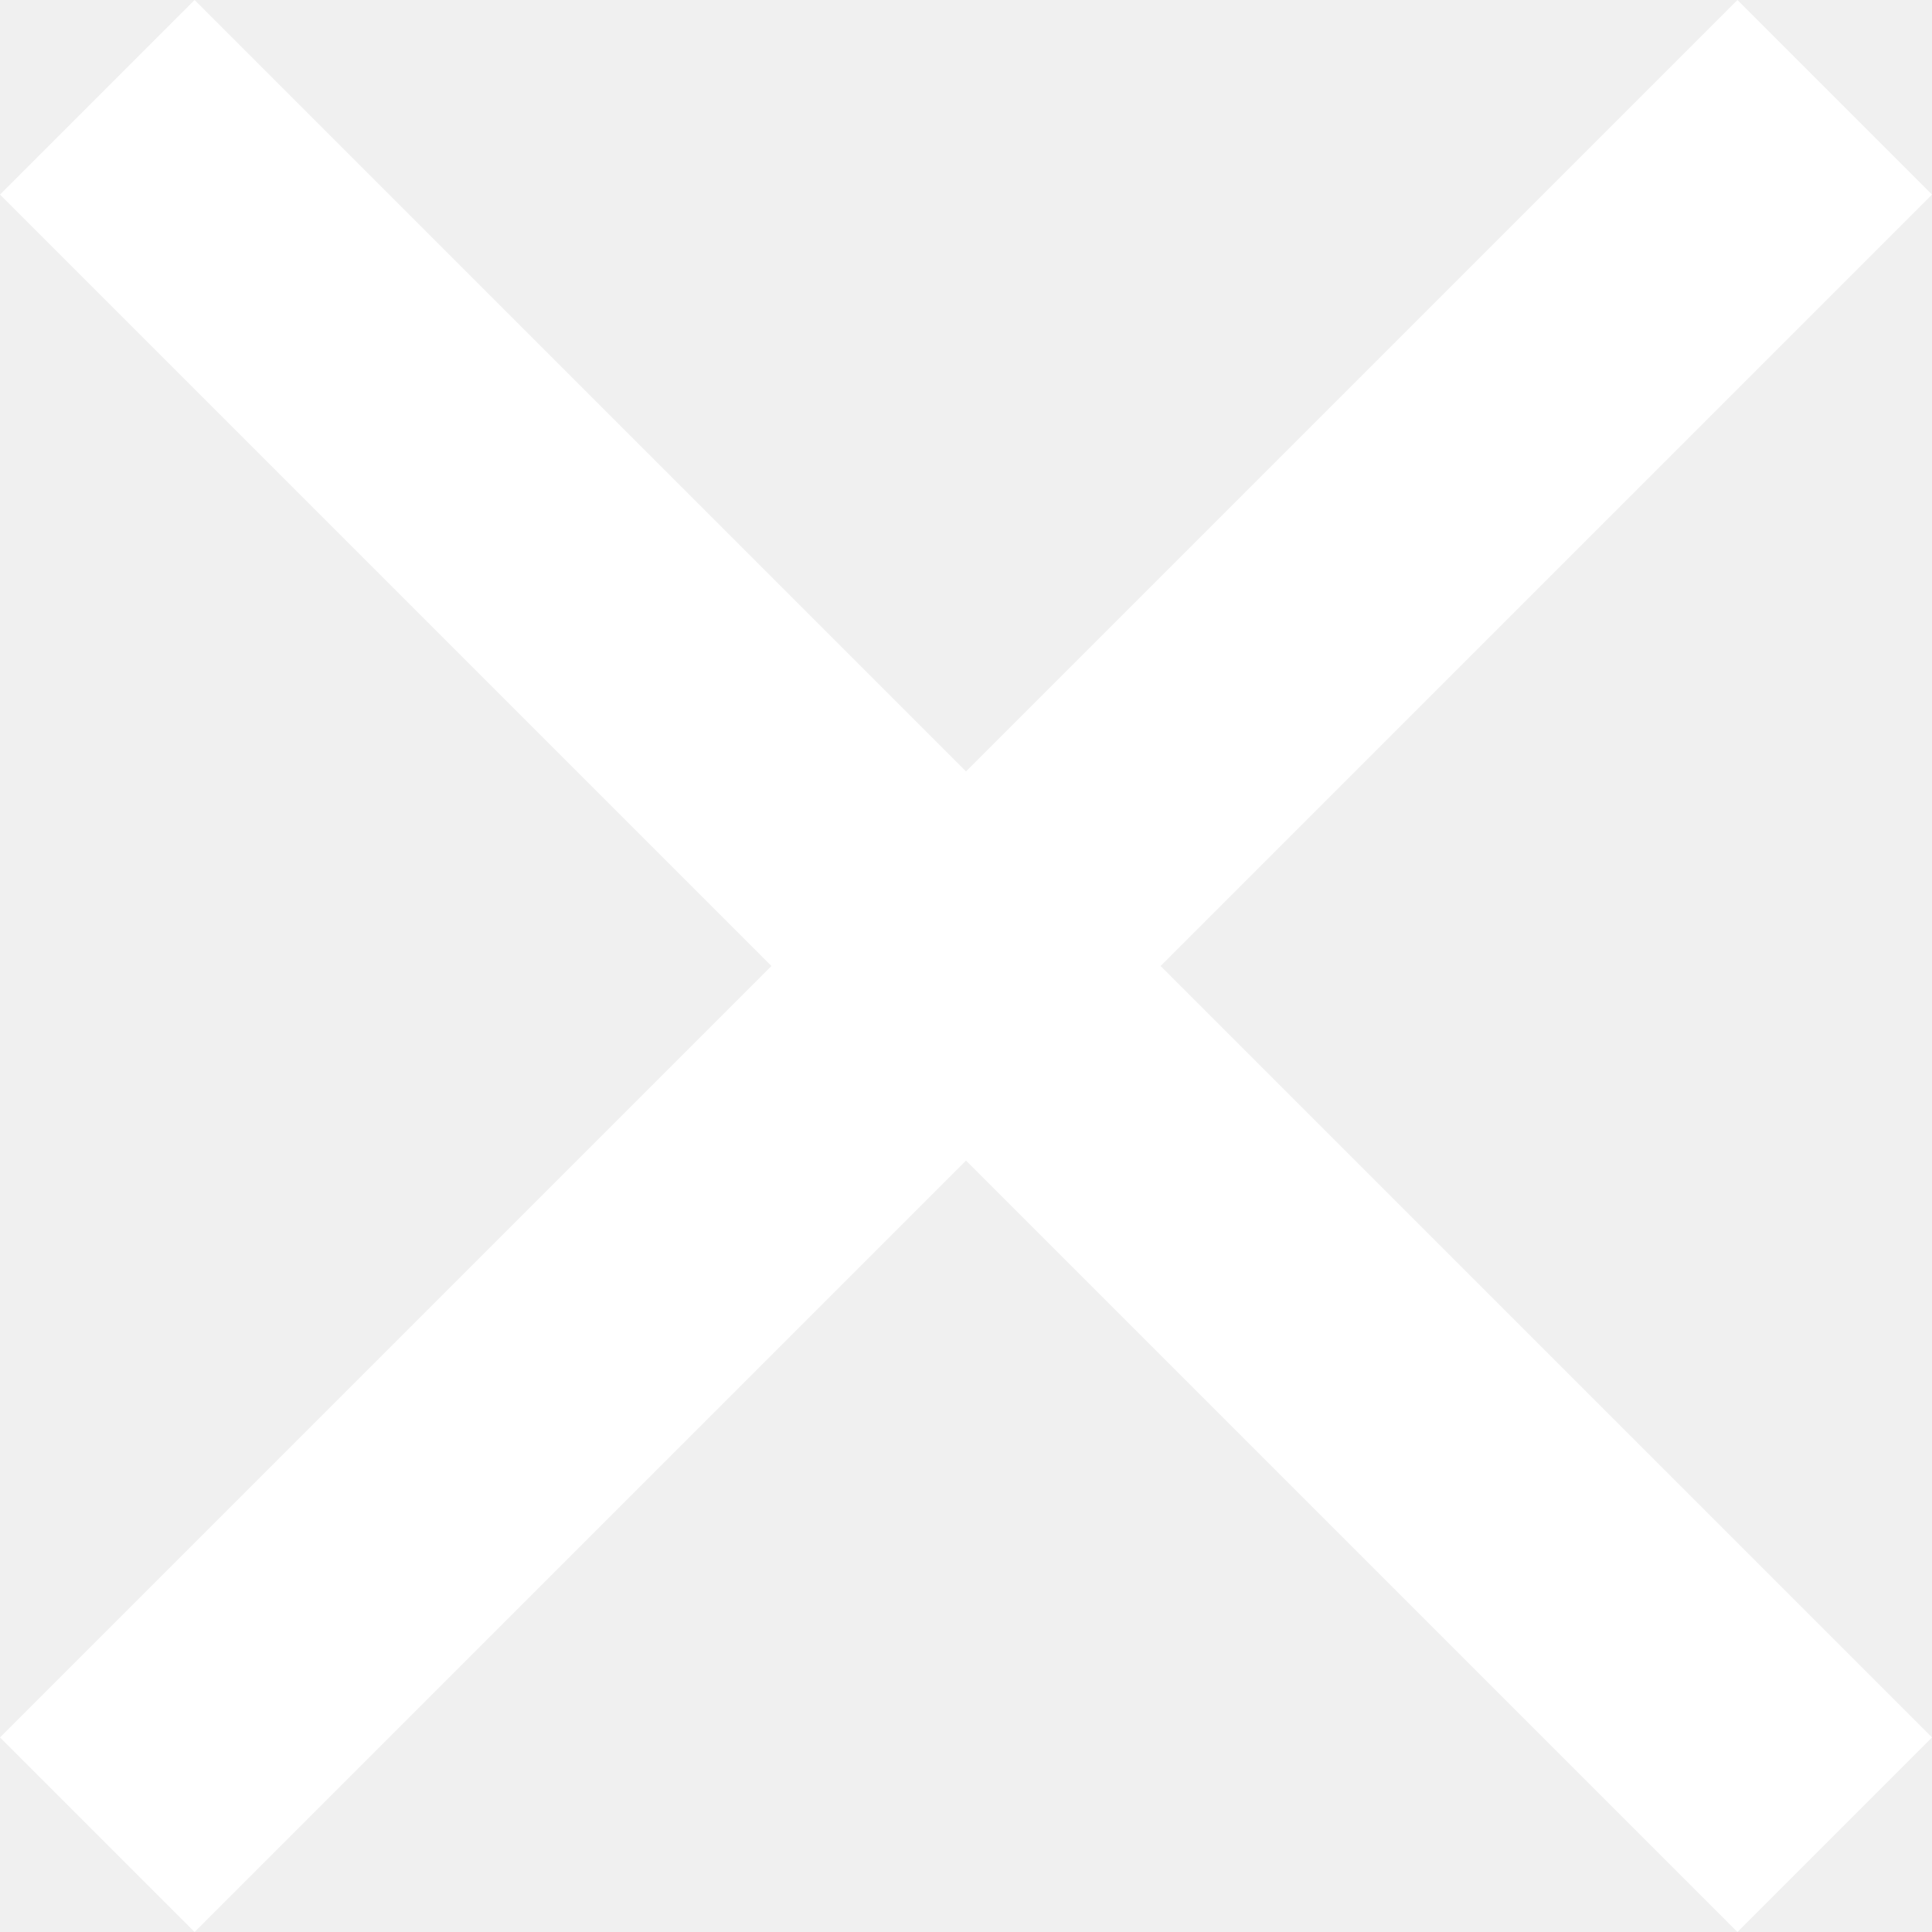
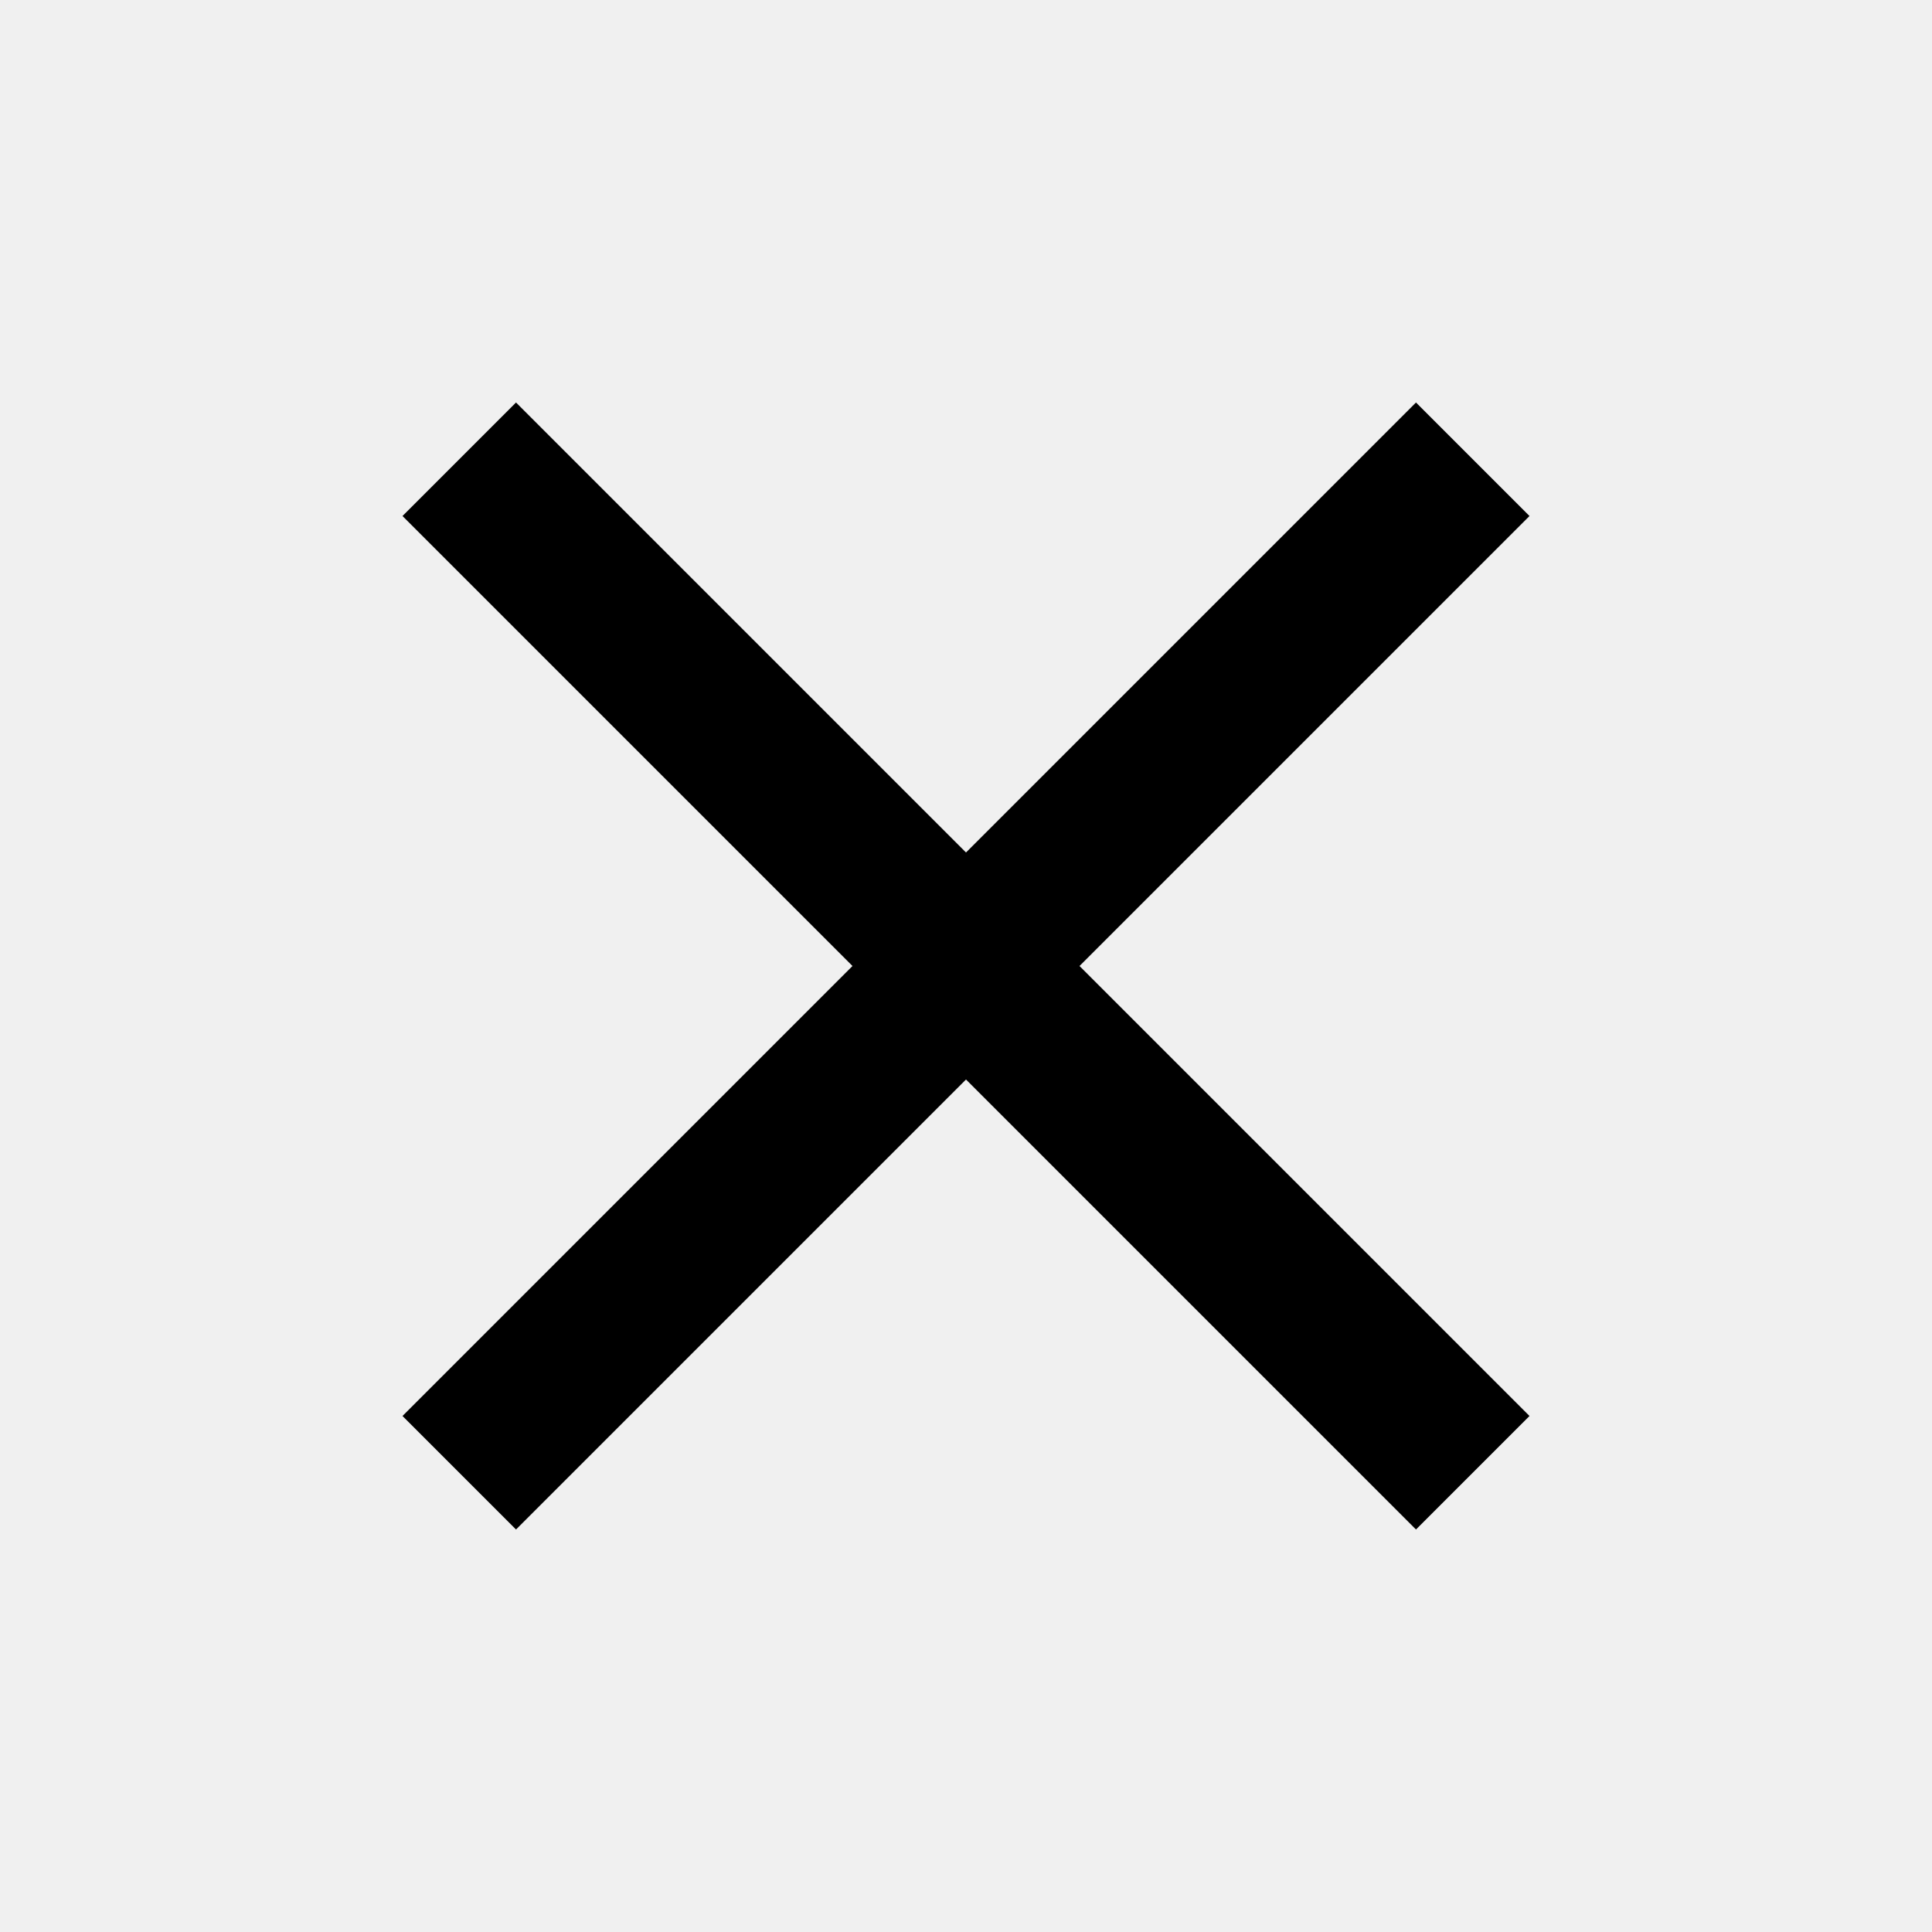
- <svg xmlns="http://www.w3.org/2000/svg" width="14" height="14" viewBox="0 0 14 14" fill="none">
-   <path d="M14 1.41L12.59 0L7 5.59L1.41 0L0 1.41L5.59 7L0 12.59L1.41 14L7 8.41L12.59 14L14 12.59L8.41 7L14 1.41Z" fill="white" />
+ <svg xmlns="http://www.w3.org/2000/svg" width="24" height="24" viewBox="0 0 24 24" fill="none">
+   <path d="M19 6.41L17.59 5L12 10.59L6.41 5L5 6.41L10.59 12L5 17.59L6.41 19L12 13.41L17.59 19L19 17.59L13.41 12L19 6.41Z" fill="currentColor" />
</svg>
